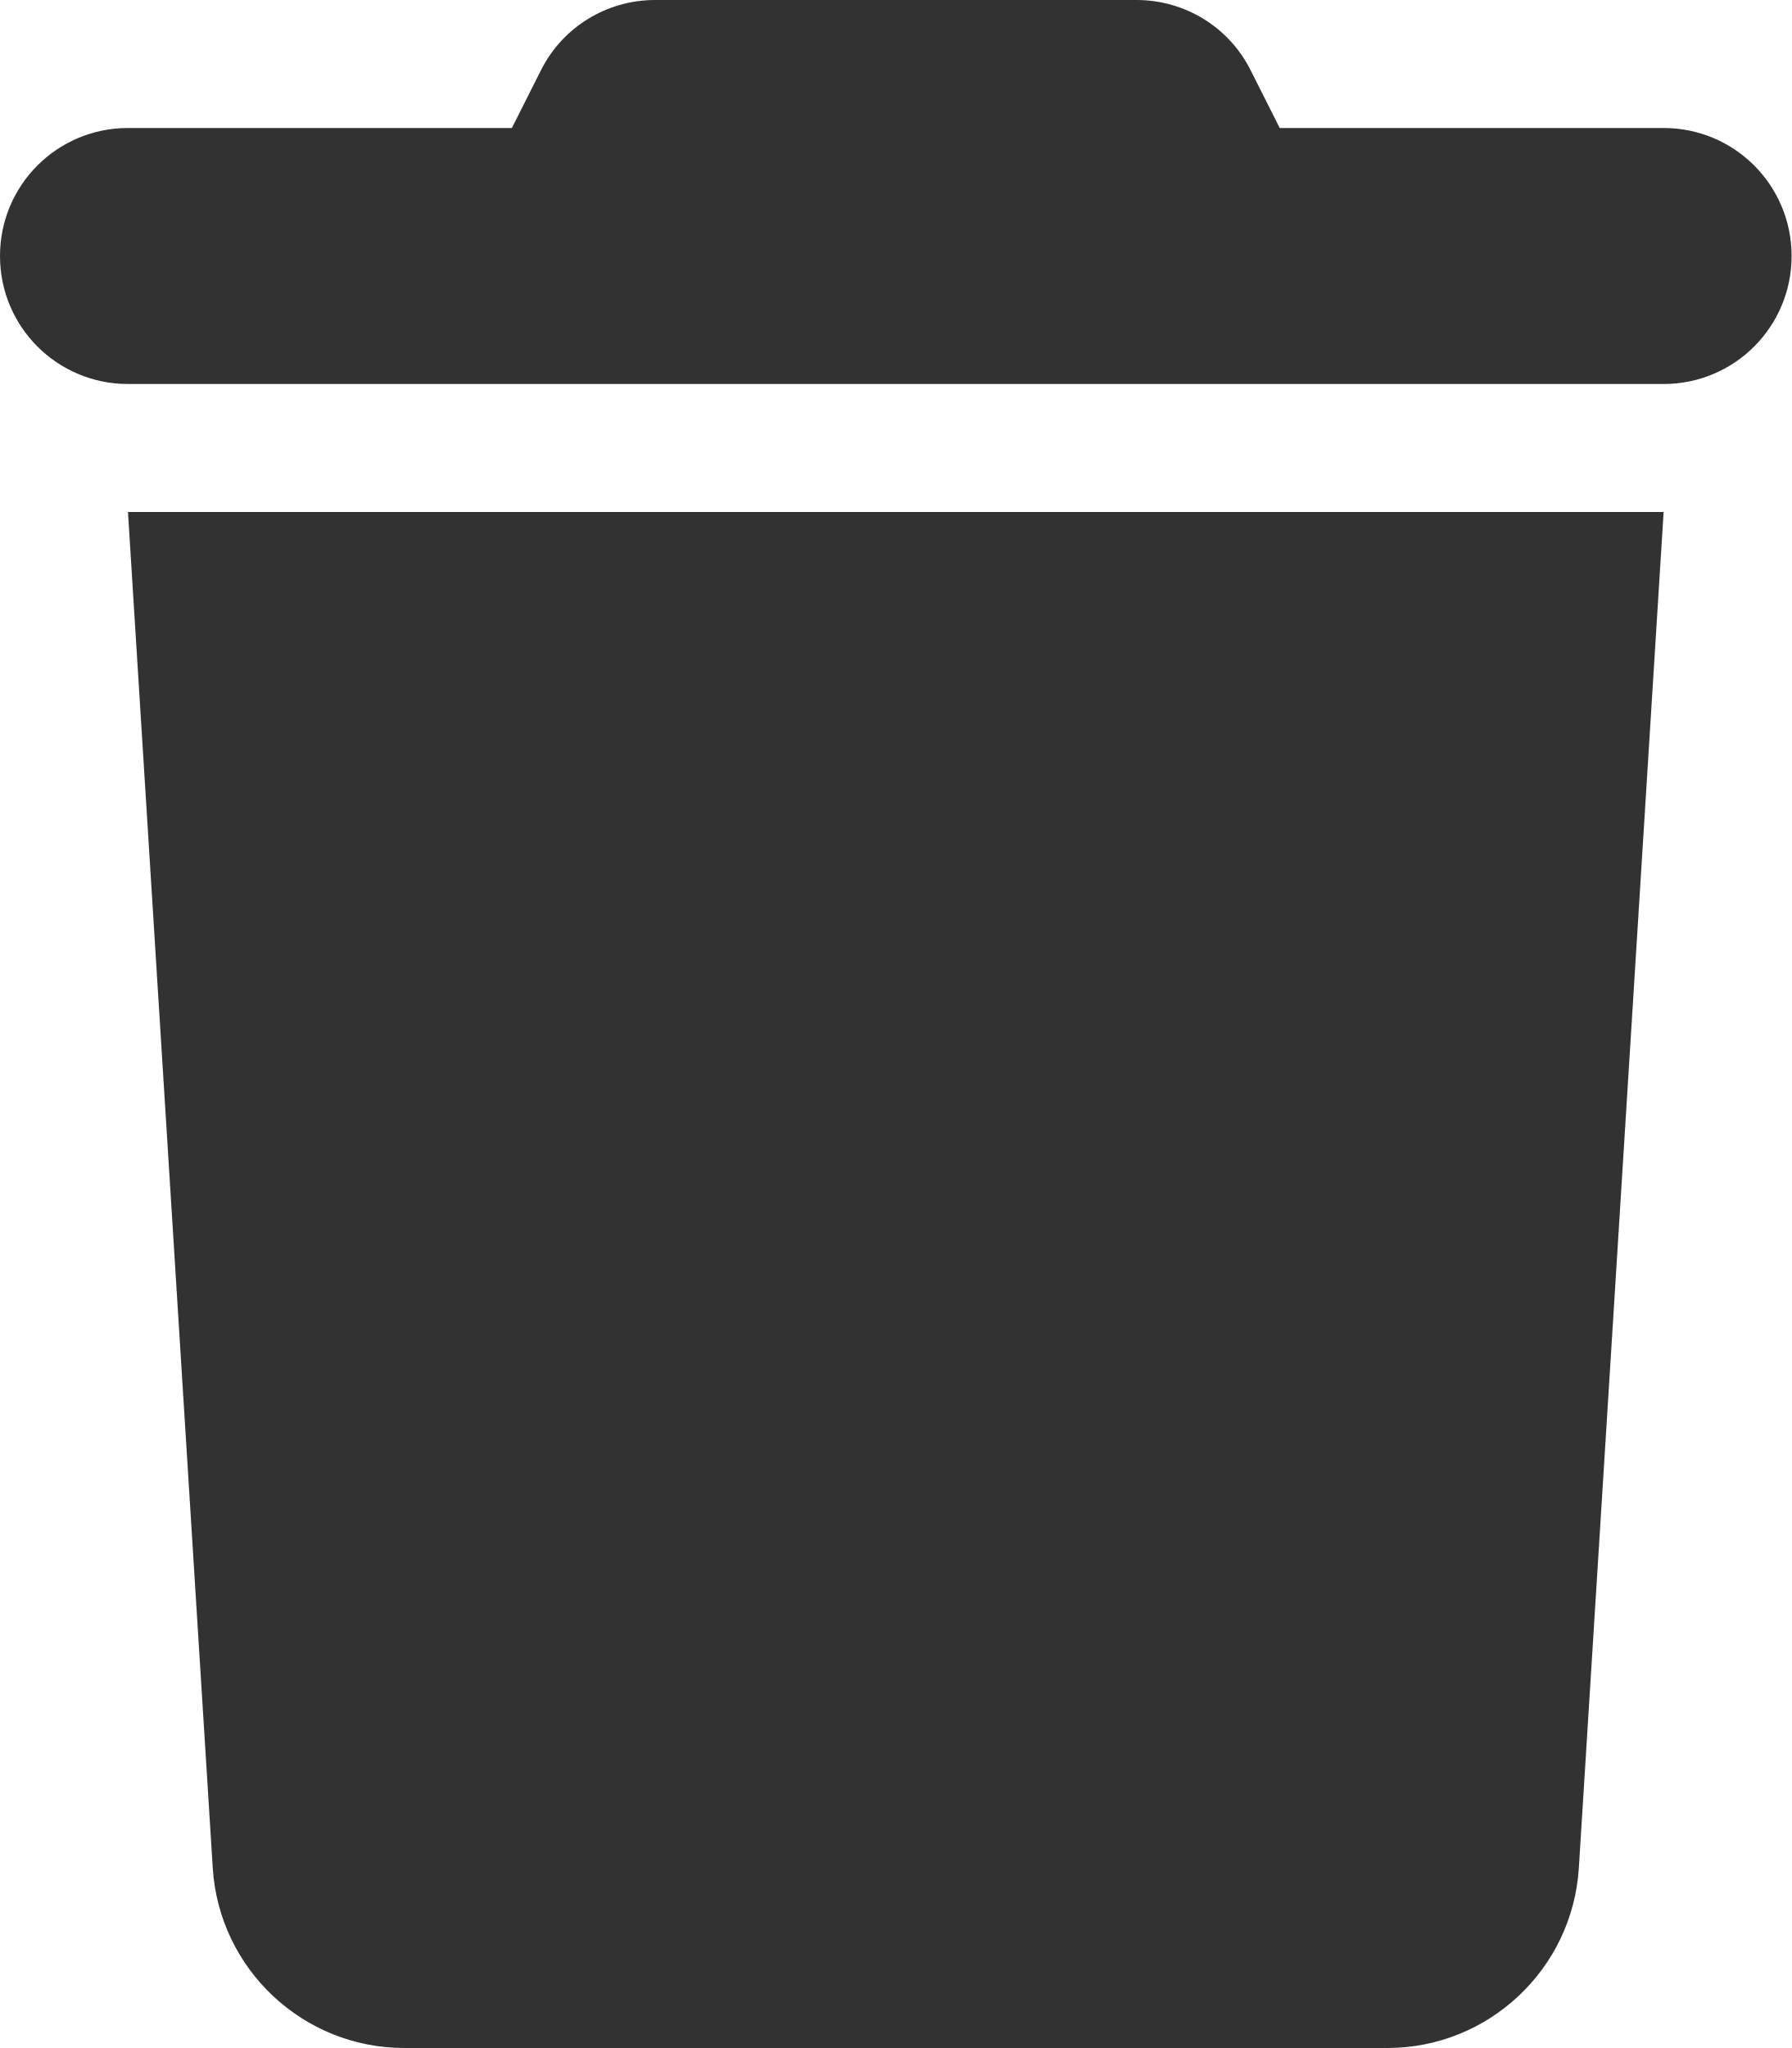
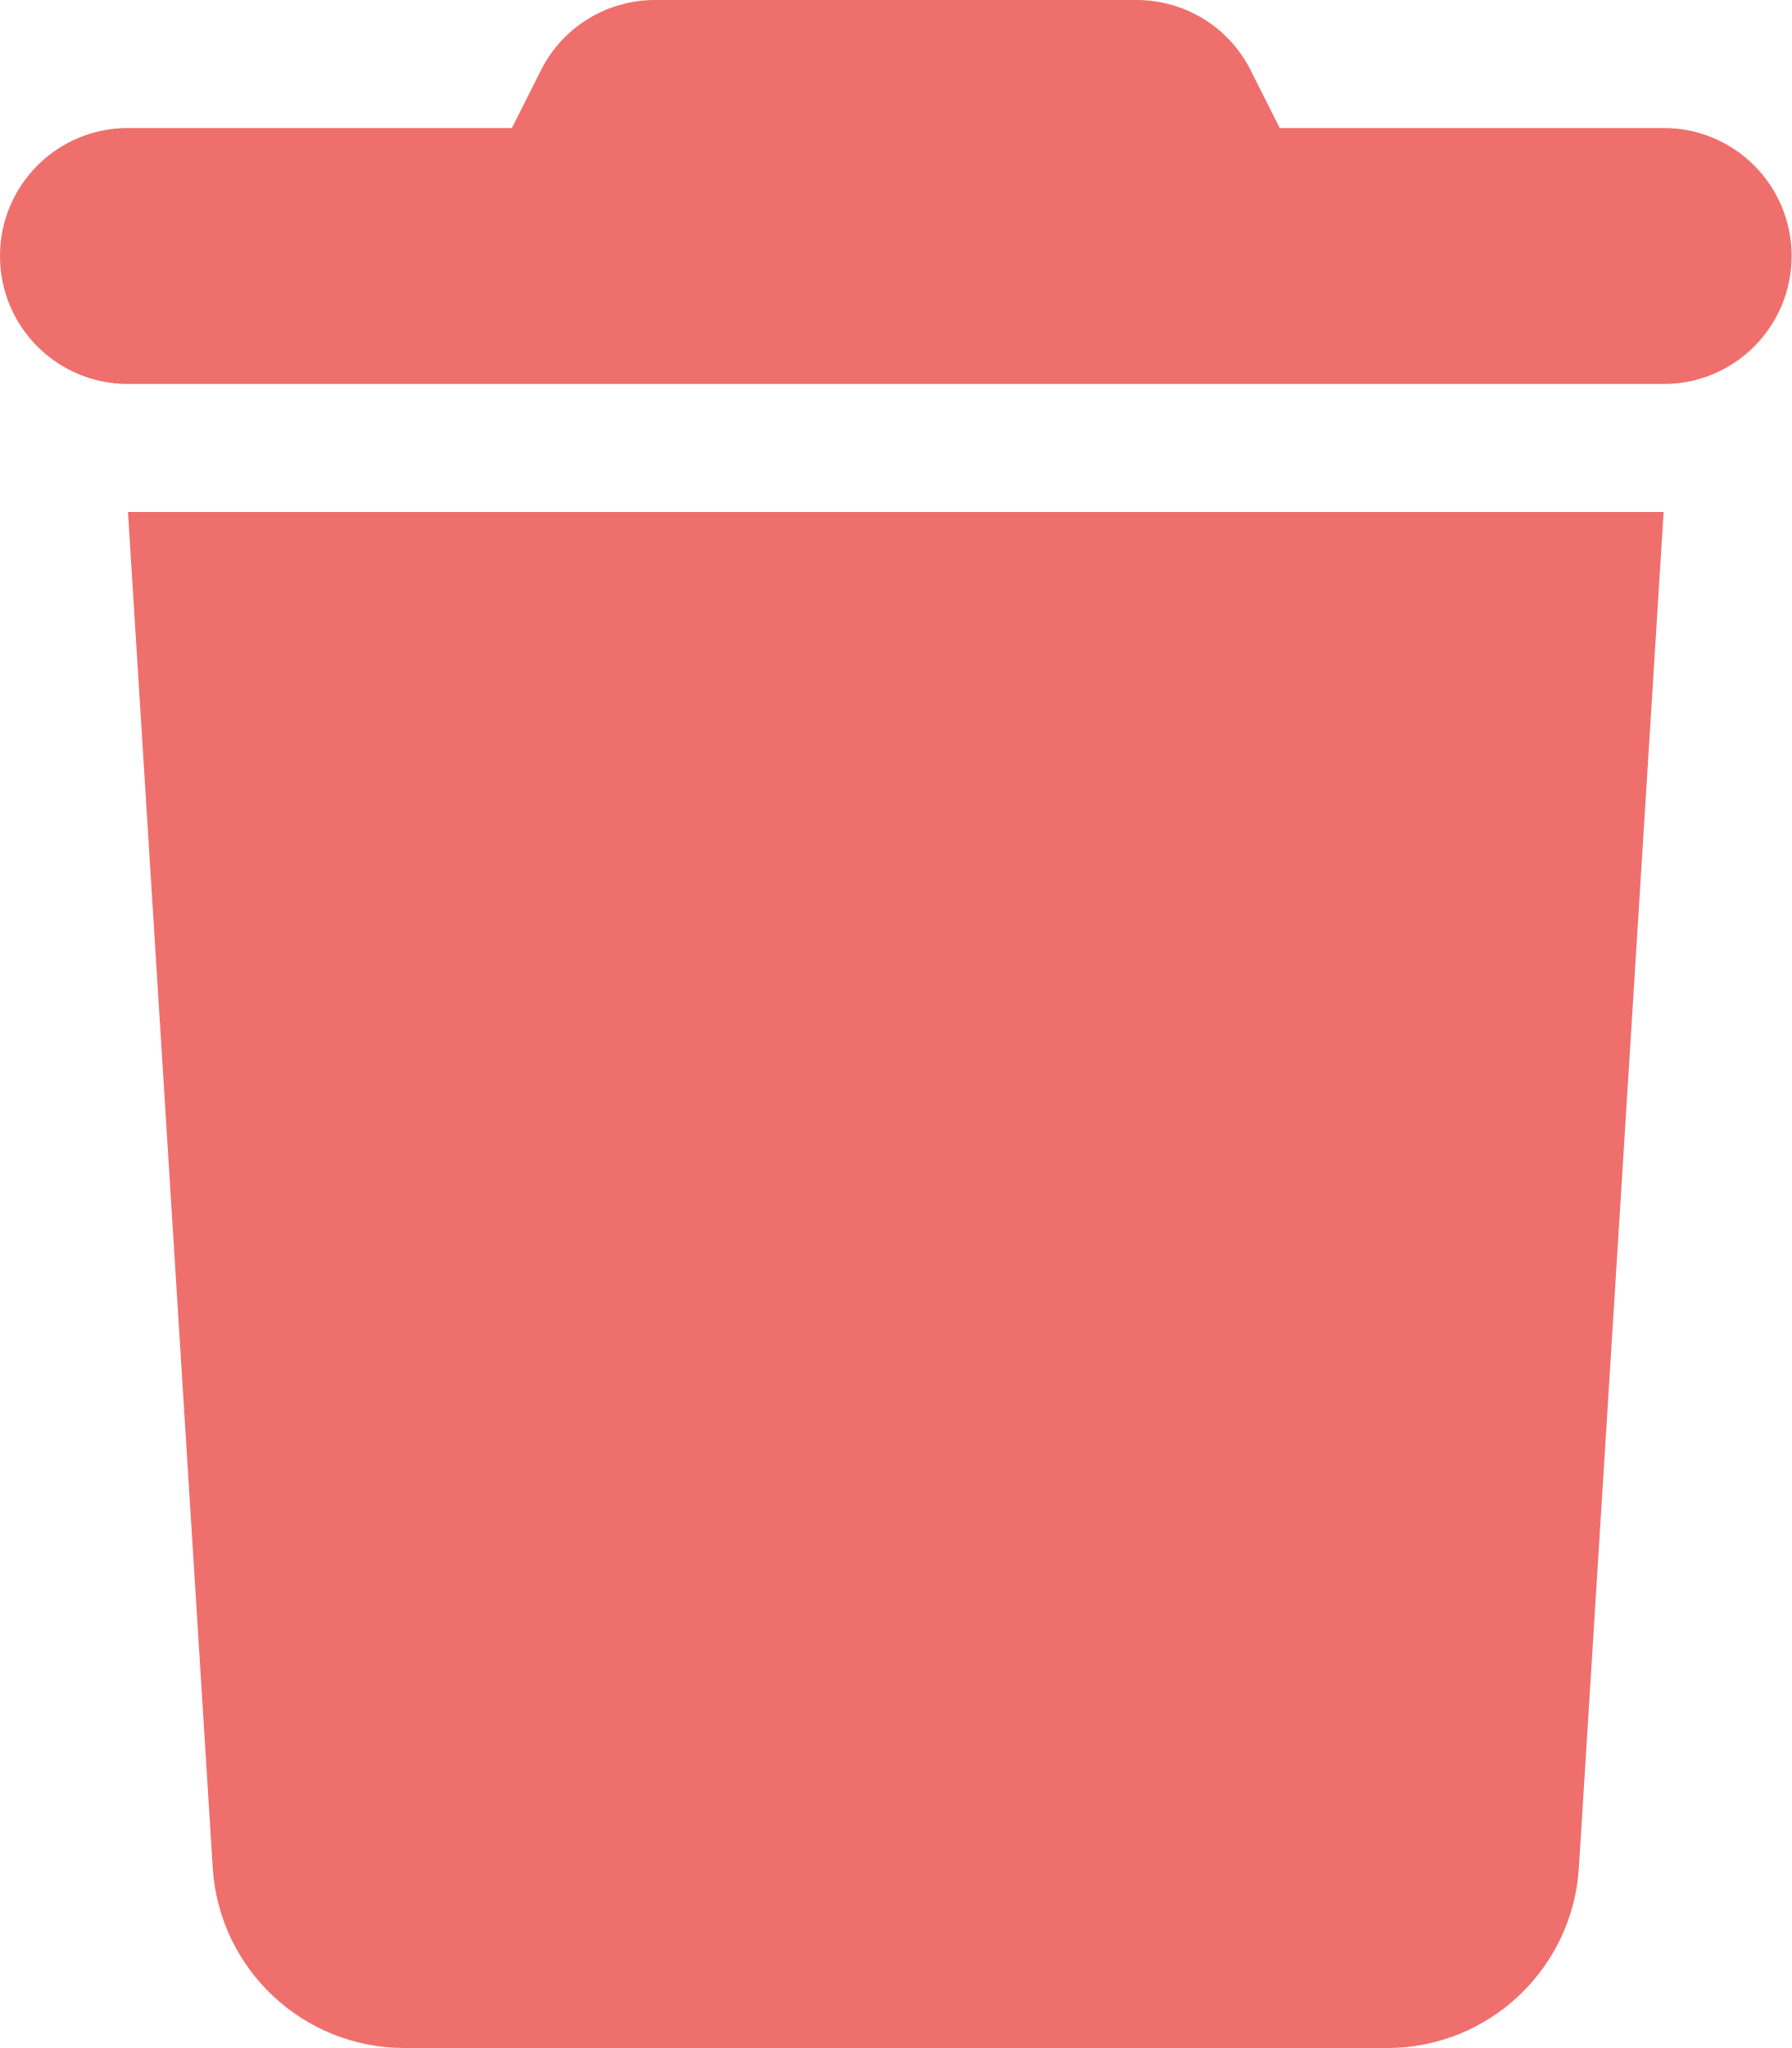
<svg xmlns="http://www.w3.org/2000/svg" viewBox="0 0 448 512">
-   <path d="M135.2 17.7L128 32 32 32C14.3 32 0 46.3 0 64S14.3 96 32 96l384 0c17.7 0 32-14.3 32-32s-14.3-32-32-32l-96 0-7.2-14.3C307.4 6.8 296.3 0 284.2 0L163.8 0c-12.1 0-23.2 6.8-28.6 17.7zM416 128L32 128 53.2 467c1.6 25.3 22.6 45 47.9 45l245.8 0c25.3 0 46.3-19.7 47.9-45L416 128z" style="fill: #323232;" />
+   <path d="M135.2 17.7L128 32 32 32C14.3 32 0 46.3 0 64S14.3 96 32 96l384 0c17.7 0 32-14.3 32-32s-14.3-32-32-32l-96 0-7.2-14.3C307.4 6.8 296.3 0 284.2 0L163.8 0c-12.1 0-23.2 6.8-28.6 17.7zM416 128L32 128 53.2 467c1.6 25.3 22.6 45 47.9 45l245.8 0c25.3 0 46.3-19.7 47.9-45L416 128z" style="fill: #EF6F6C;" />
</svg>
